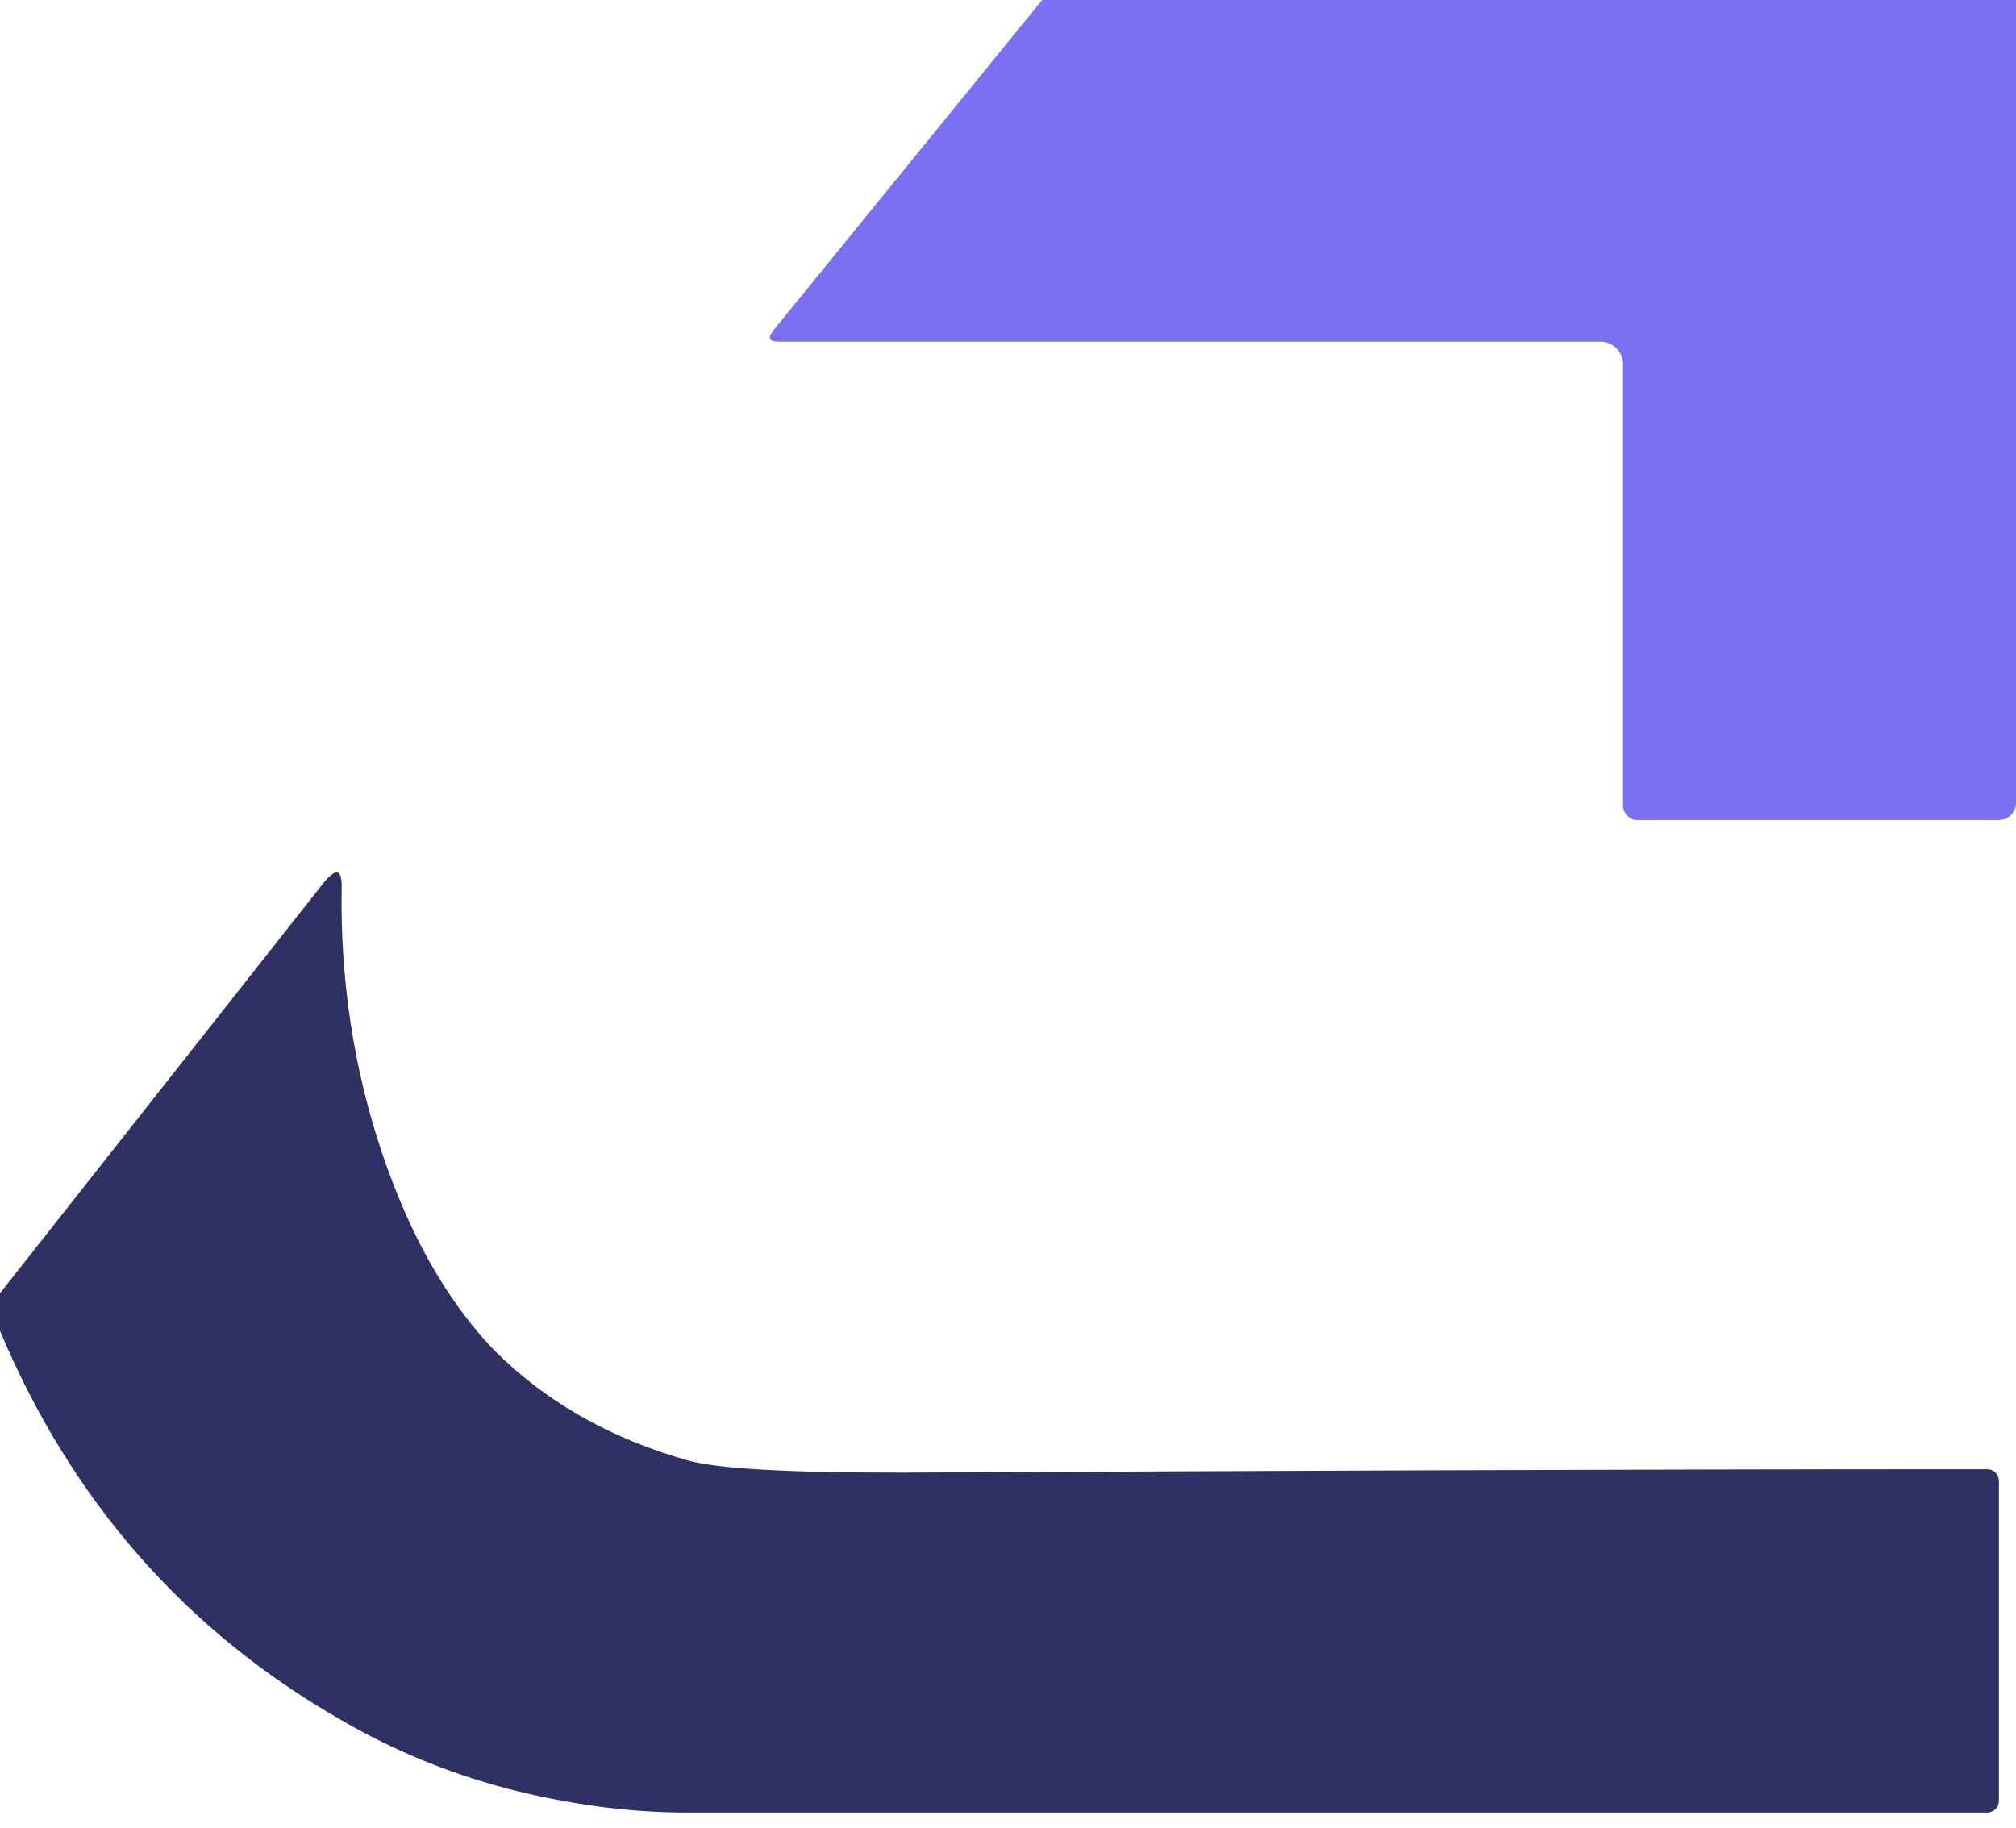
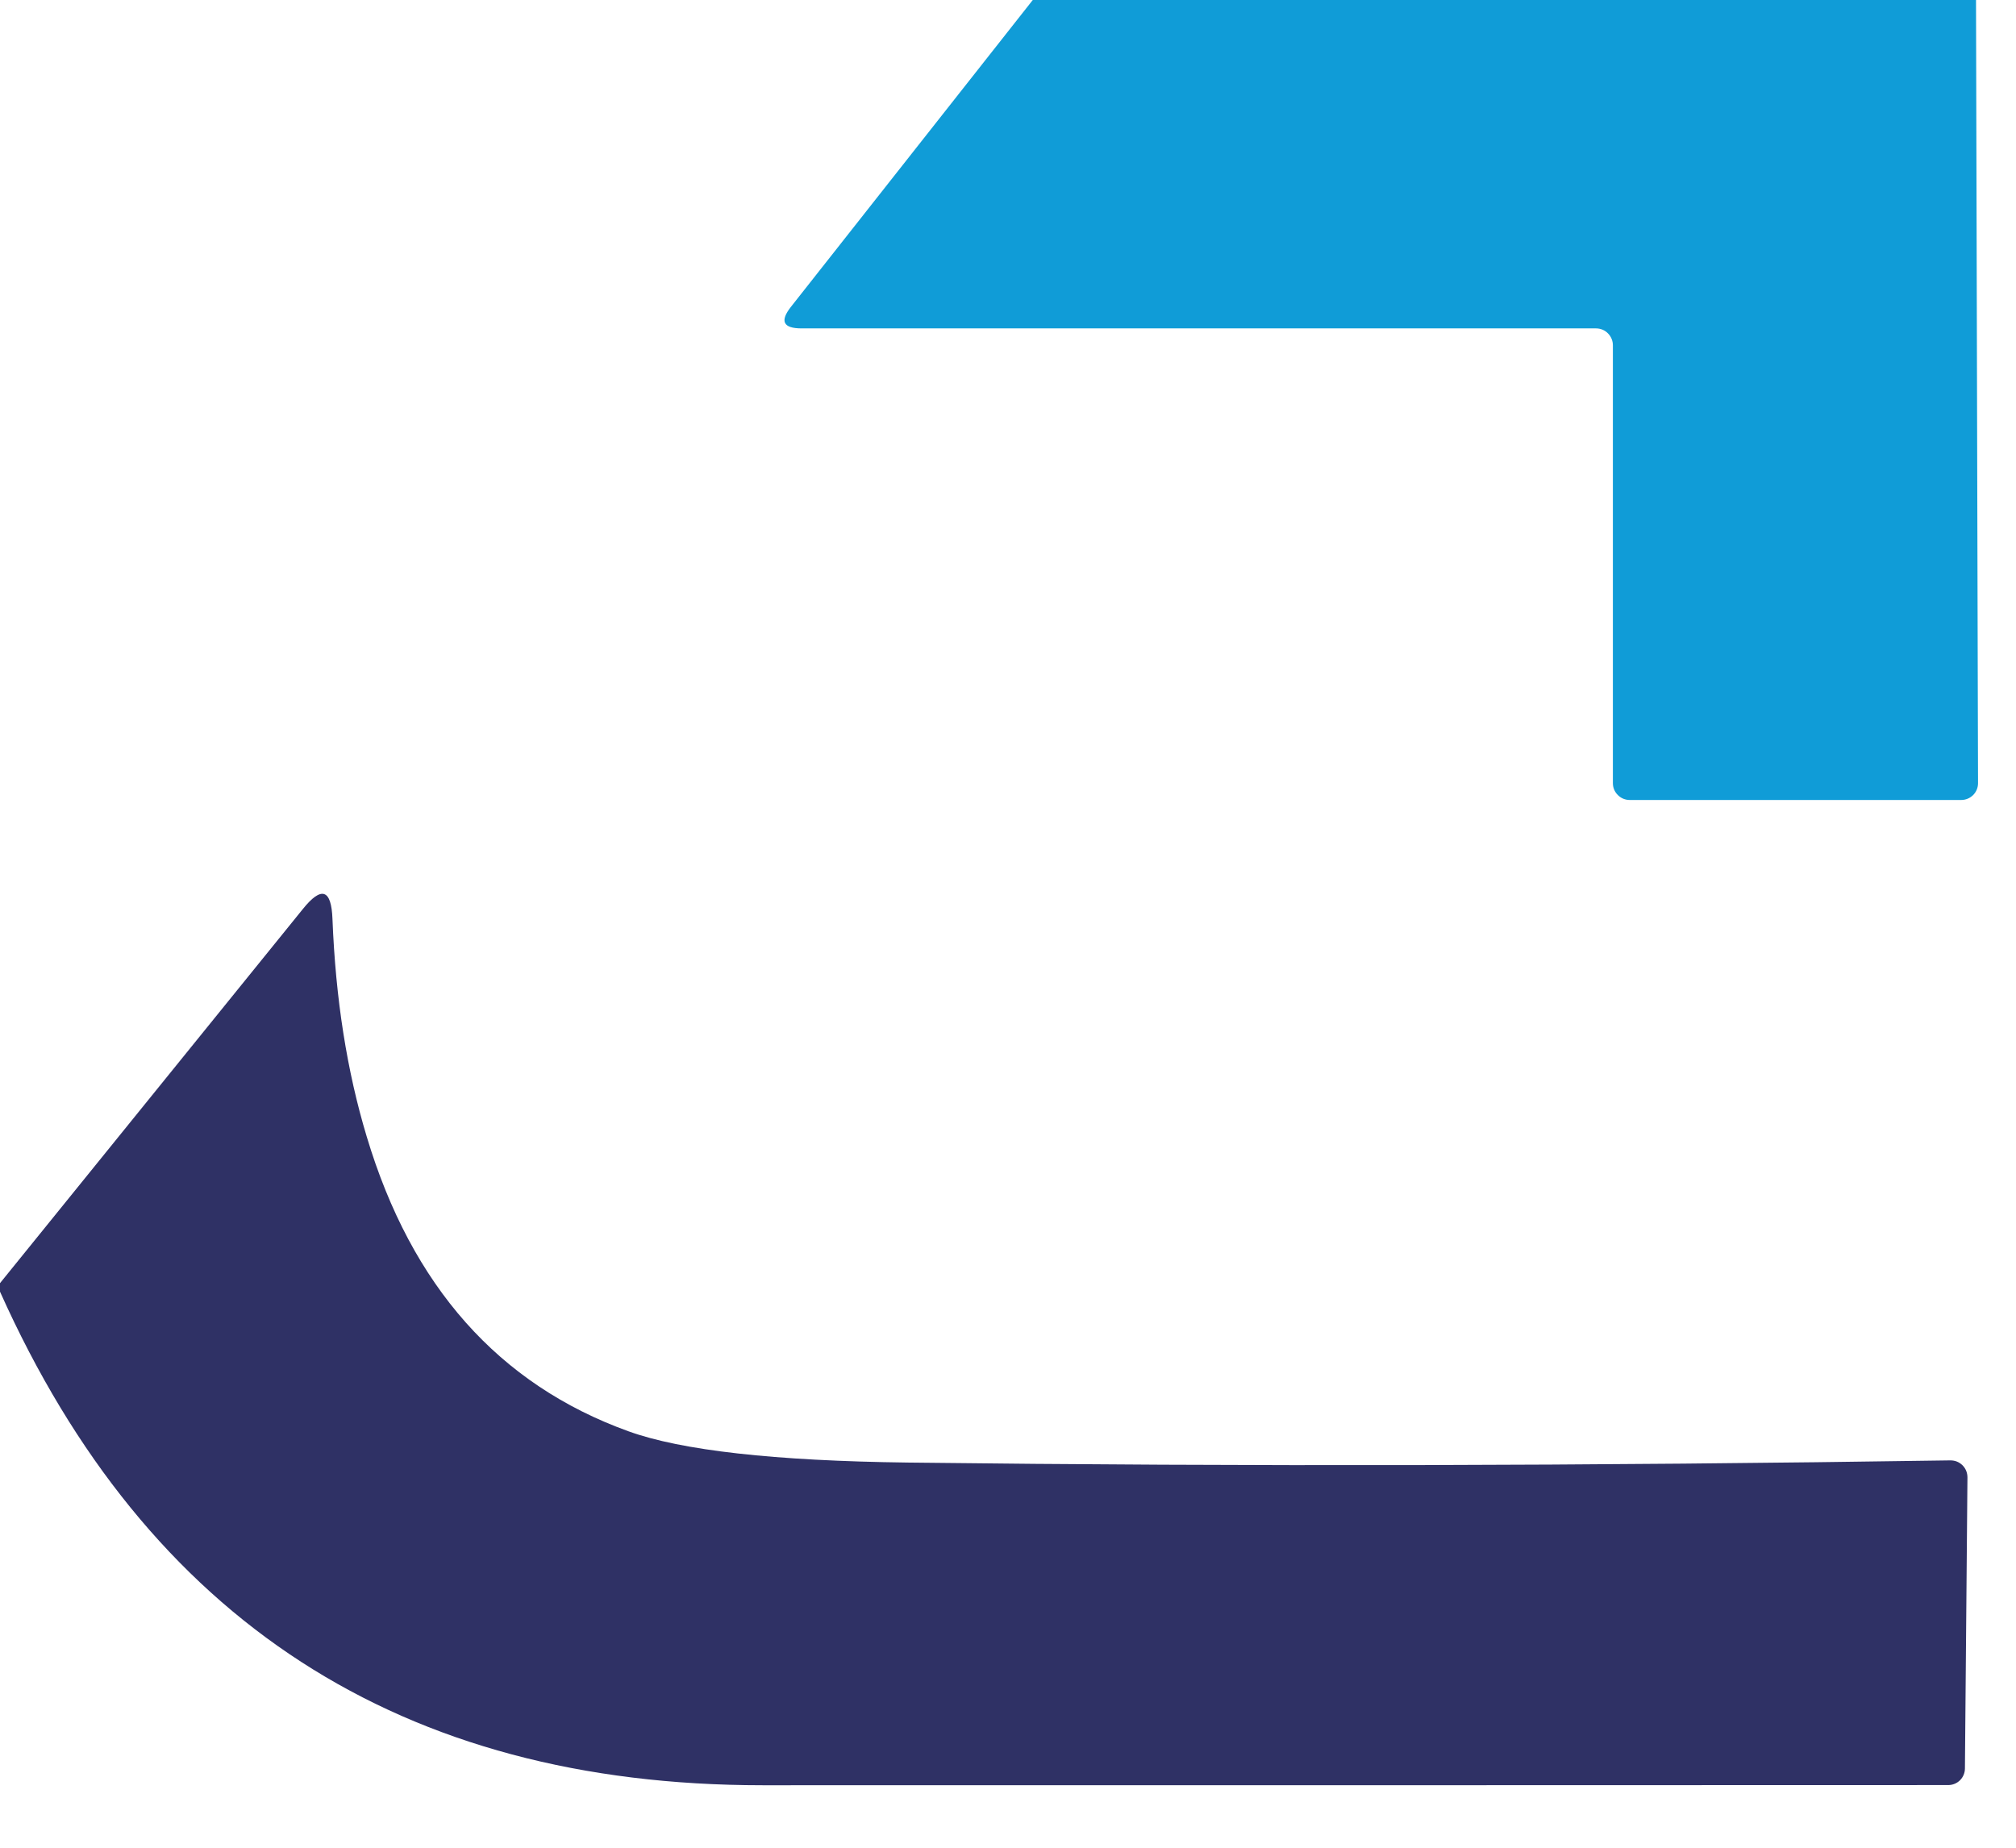
- <svg xmlns="http://www.w3.org/2000/svg" width="118" height="107" viewBox="0 0 118 107" fill="none">
-   <path d="M61 0H118V47C118 47.5 117.6 48 117 48H95.8C95.4 48 95 47.6 95 47.2V21.3C95 20.6 94.4 20 93.7 20H45.6C45 20 44.9 19.8 45.3 19.3L61 0Z" fill="#7B70F0" />
-   <path d="M0 77.9V75.7L19 51.6C19.7 50.8 20 50.9 20 51.9C19.9 57.3 20.7 62.6 22.4 67.6C24 72.3 26.1 76 28.7 78.8C31.8 82 35.7 84.2 40.3 85.5C42.2 86 46.3 86.2 52.8 86.2C73.8 86.1 95 86 116.3 86C116.7 86 117 86.3 117 86.7V105.4C117 105.8 116.7 106.1 116.3 106.1C90.8 106.1 65.5 106.1 40.2 106.1C36.7 106.1 33.2 105.6 29.7 104.7C26.3 103.8 23.1 102.5 20 100.7C10.9 95.5 4.2 87.9 0 77.9Z" fill="#2F3165" />
+ <svg xmlns="http://www.w3.org/2000/svg" width="24" height="22" viewBox="0 0 24 22" fill="none">
+   <path d="M12.295 0H23.524L23.548 9.325C23.548 9.378 23.527 9.429 23.49 9.466C23.452 9.504 23.401 9.525 23.348 9.525H19.401C19.348 9.525 19.297 9.504 19.26 9.466C19.222 9.429 19.201 9.378 19.201 9.325V4.111C19.201 4.058 19.18 4.007 19.142 3.969C19.105 3.931 19.054 3.91 19 3.91H9.543C9.323 3.91 9.281 3.824 9.417 3.652L12.295 0Z" fill="#109CD7" />
+   <path d="M0 15.379V15.278L3.604 10.825C3.827 10.547 3.945 10.586 3.958 10.943C3.995 11.89 4.13 12.753 4.366 13.534C4.9 15.315 5.938 16.484 7.48 17.041C8.112 17.27 9.22 17.394 10.805 17.414C14.809 17.462 18.946 17.454 23.218 17.388C23.244 17.388 23.271 17.392 23.296 17.402C23.321 17.412 23.343 17.427 23.363 17.446C23.382 17.465 23.397 17.488 23.407 17.512C23.417 17.537 23.422 17.564 23.422 17.591L23.392 21.056C23.392 21.108 23.371 21.159 23.334 21.196C23.297 21.233 23.246 21.254 23.193 21.254C18.488 21.256 13.783 21.256 9.078 21.256C4.78 21.256 1.754 19.297 0 15.379Z" fill="#2F3165" />
</svg>
